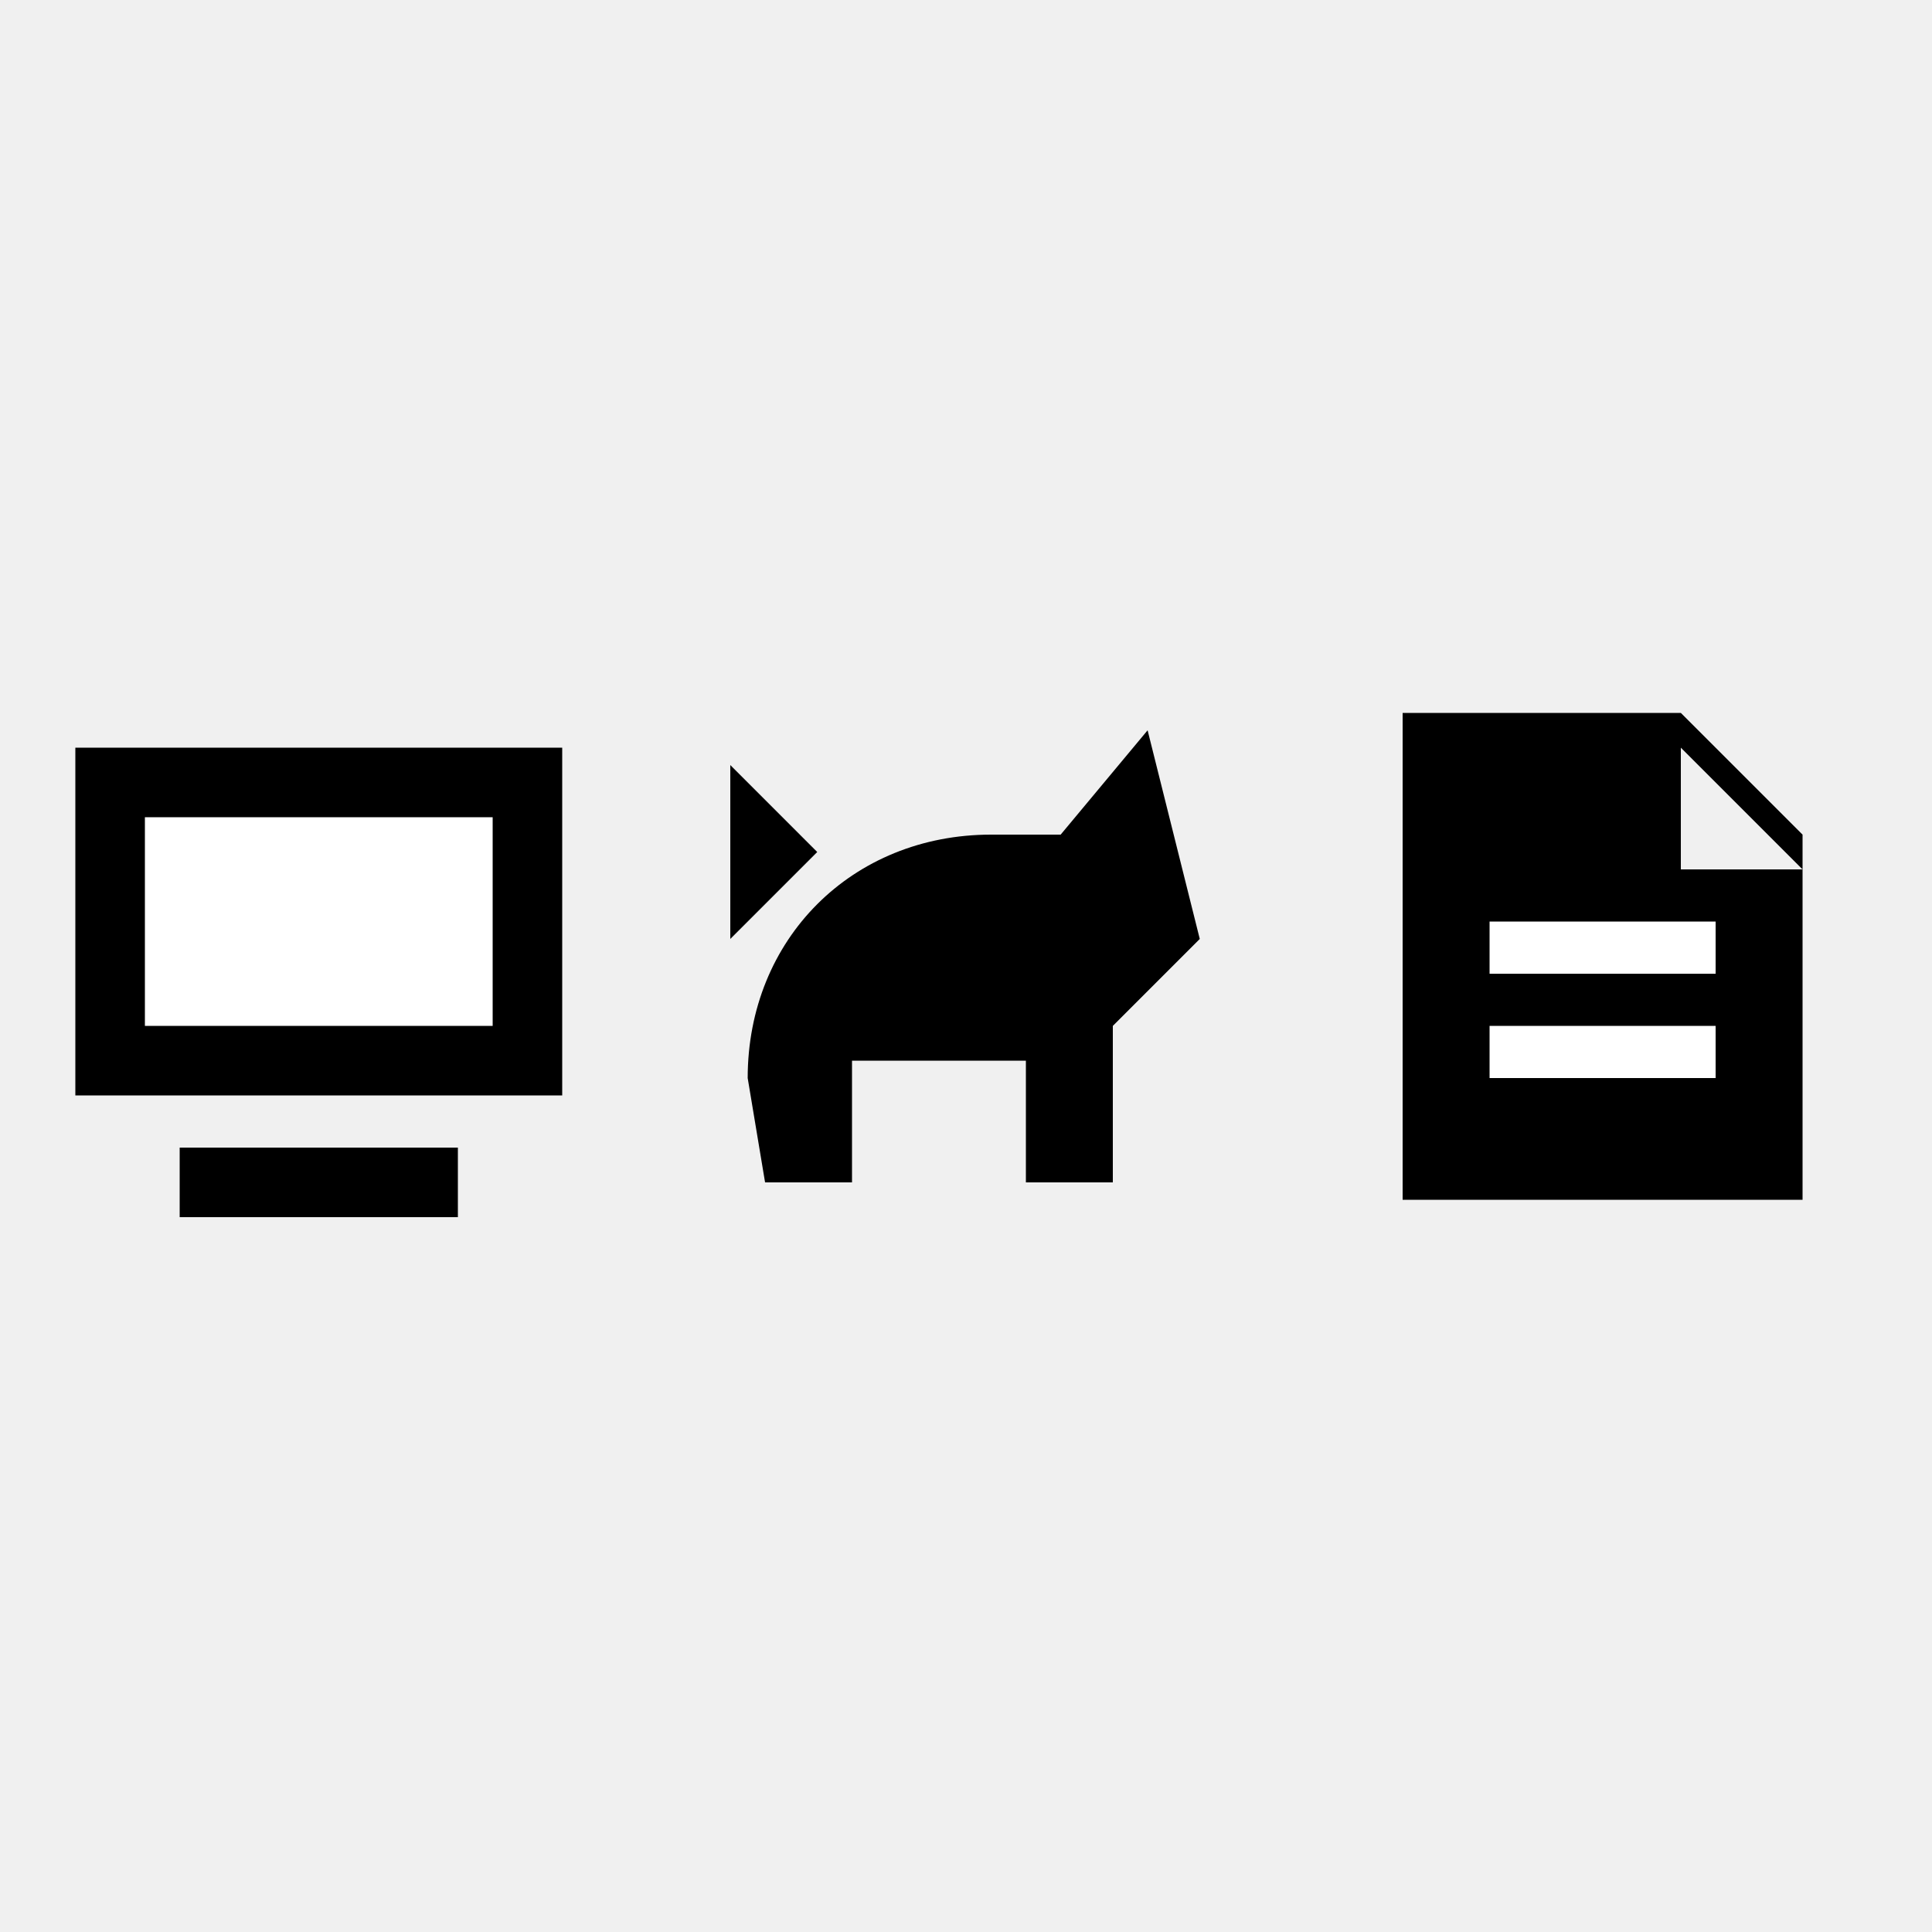
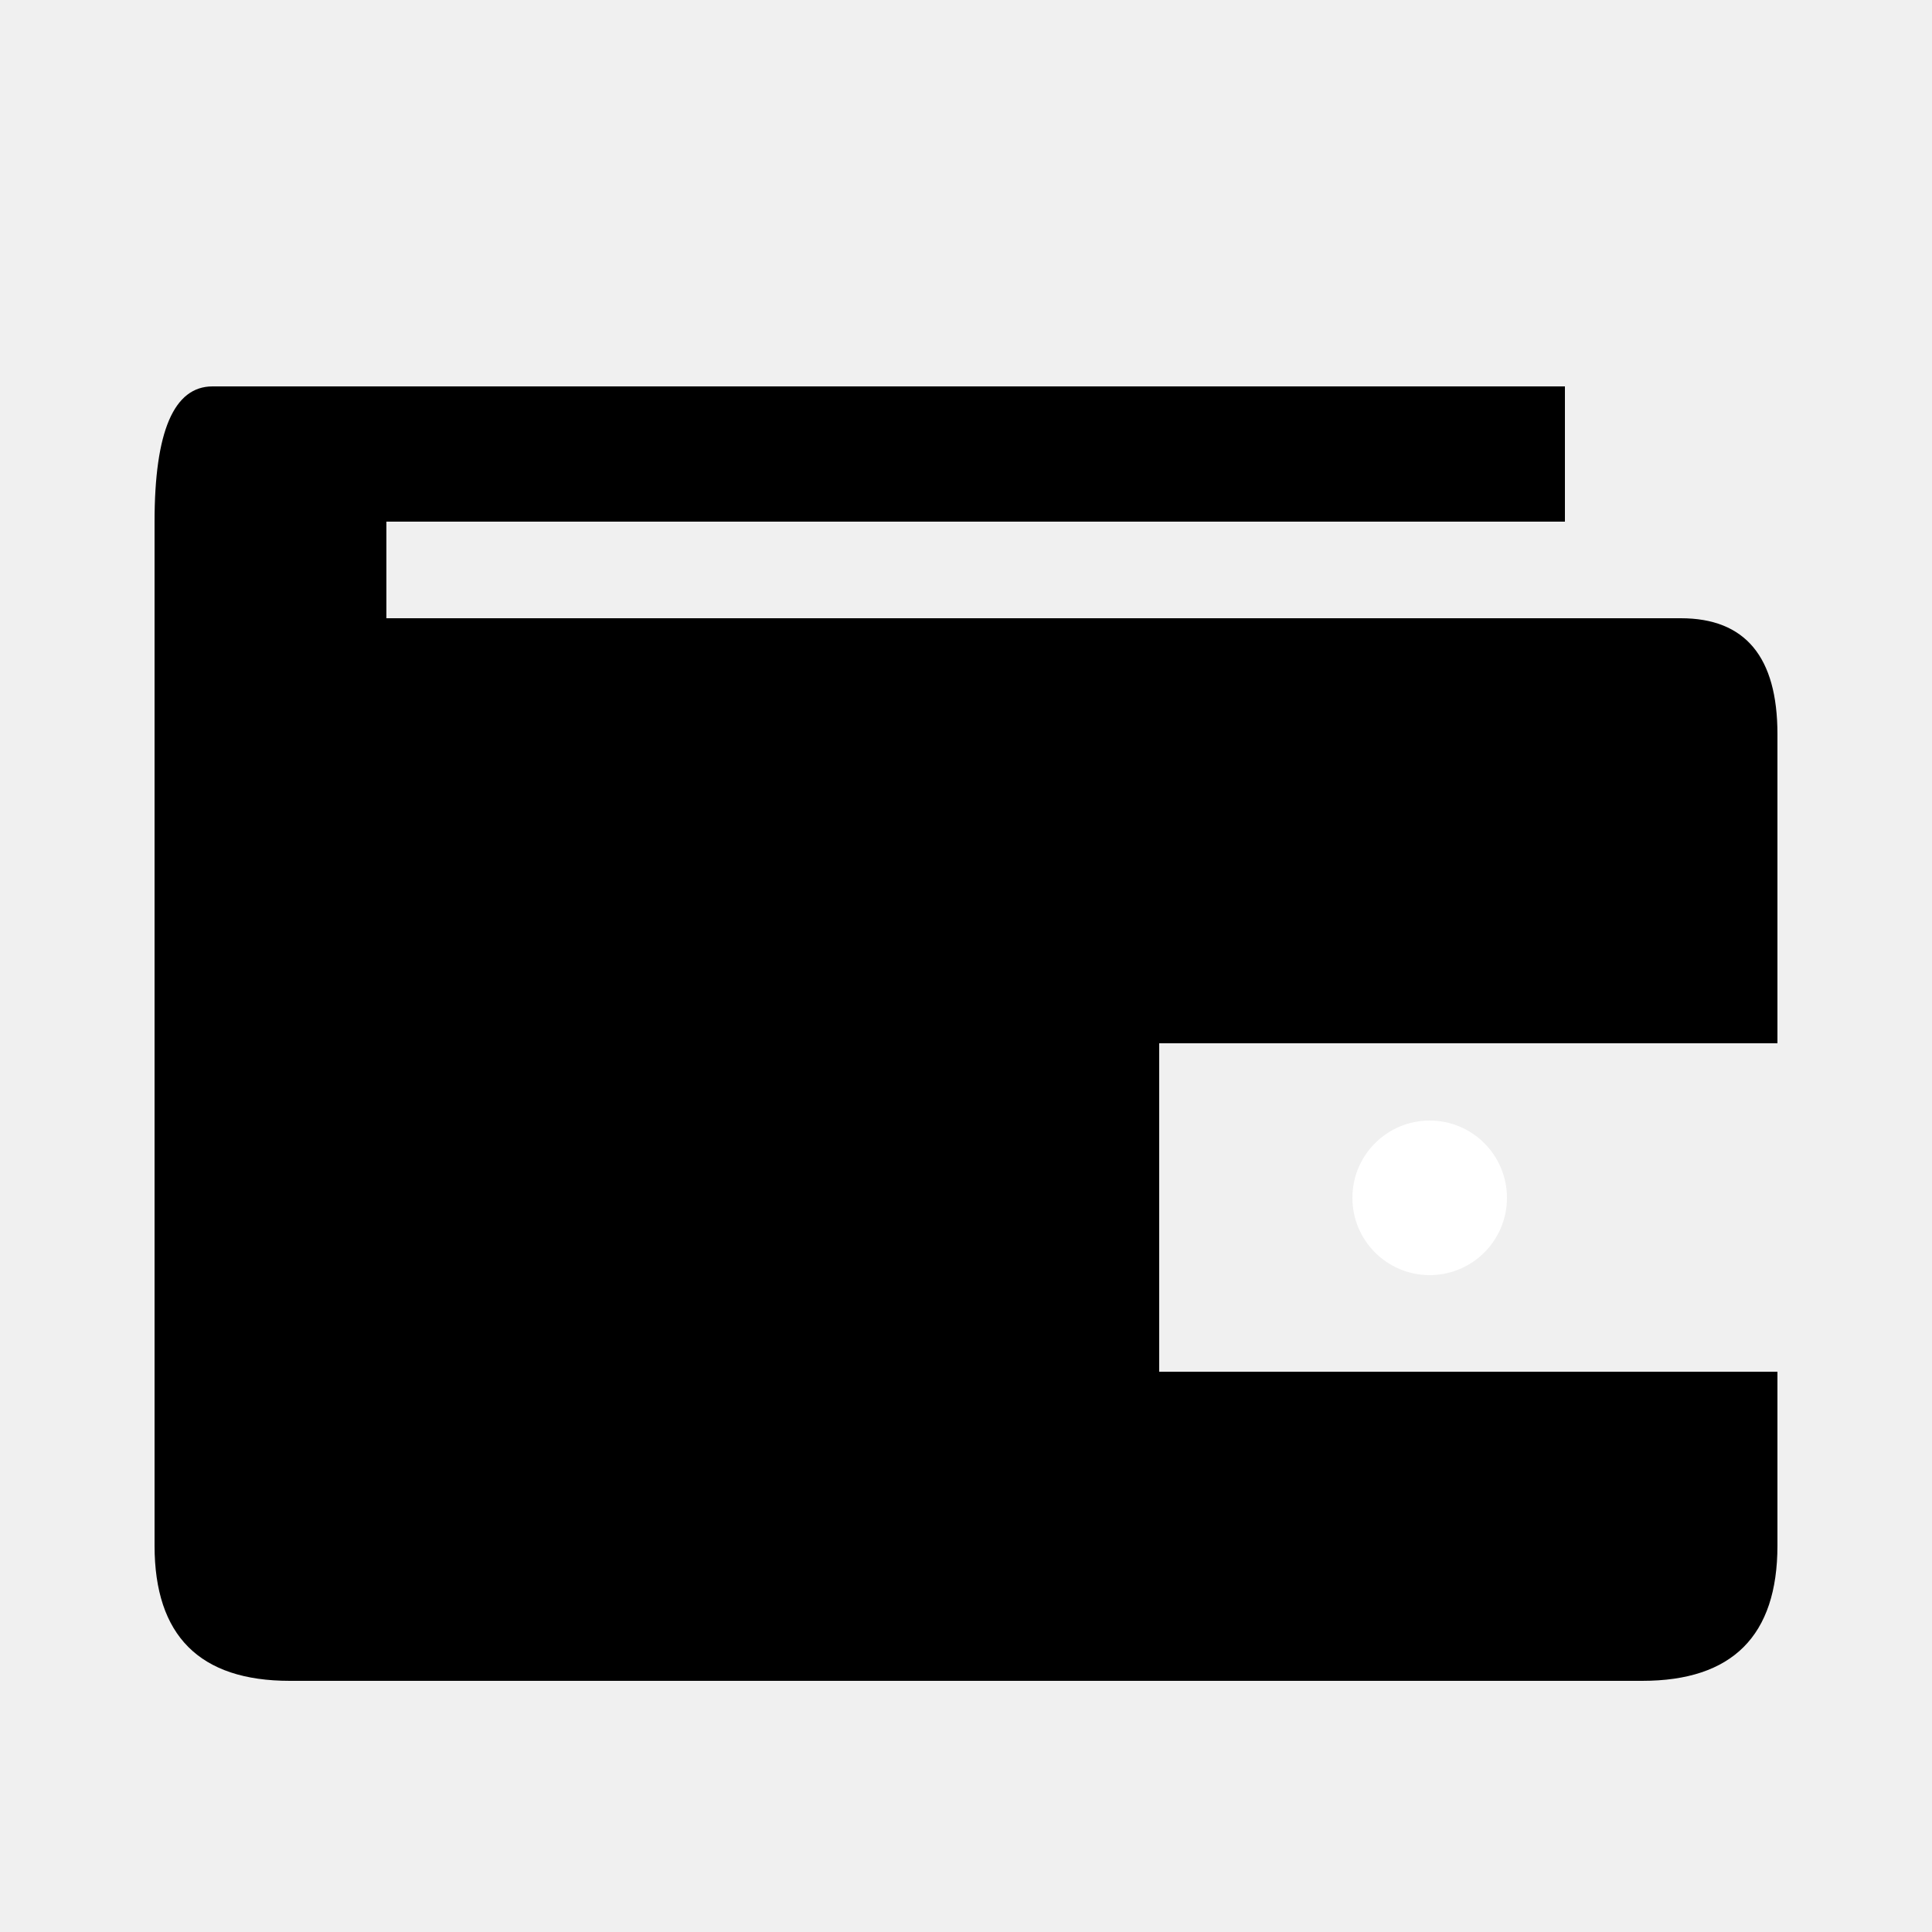
<svg xmlns="http://www.w3.org/2000/svg" viewBox="0 0 100 100">
-   <path d="M3.9 38.7h25.2v18H3.9zm5.4 20.7h14.4V63H9.3z" />
-   <path fill="#fff" d="M7.5 42.3h18v10.8h-18z" />
-   <path d="M38.7 55.8c0-7.2 5.4-12.6 12.6-12.6h3.6l4.5-5.4 2.7 10.8-4.5 4.5v8.1h-4.5v-6.3h-9v6.3h-4.5zm3.6-11.7-4.5-4.5v9zm30.3-7.2H87l6.3 6.3v18.9H72.6zM87 38.7V45h6.3" />
-   <path fill="#fff" d="M77.1 47.7h11.7v2.7H77.1zm0 5.4h11.7v2.7H77.1z" />
+   <path d="M11 20h70v12h6q5 0 5 6v42q0 7-7 7H15q-7 0-7-7V27q0-7 3-7m9 12h61v-5H20zm40 22v17h32V54z" />
+   <circle cx="74" cy="62" r="4" fill="#fff" />
</svg>
